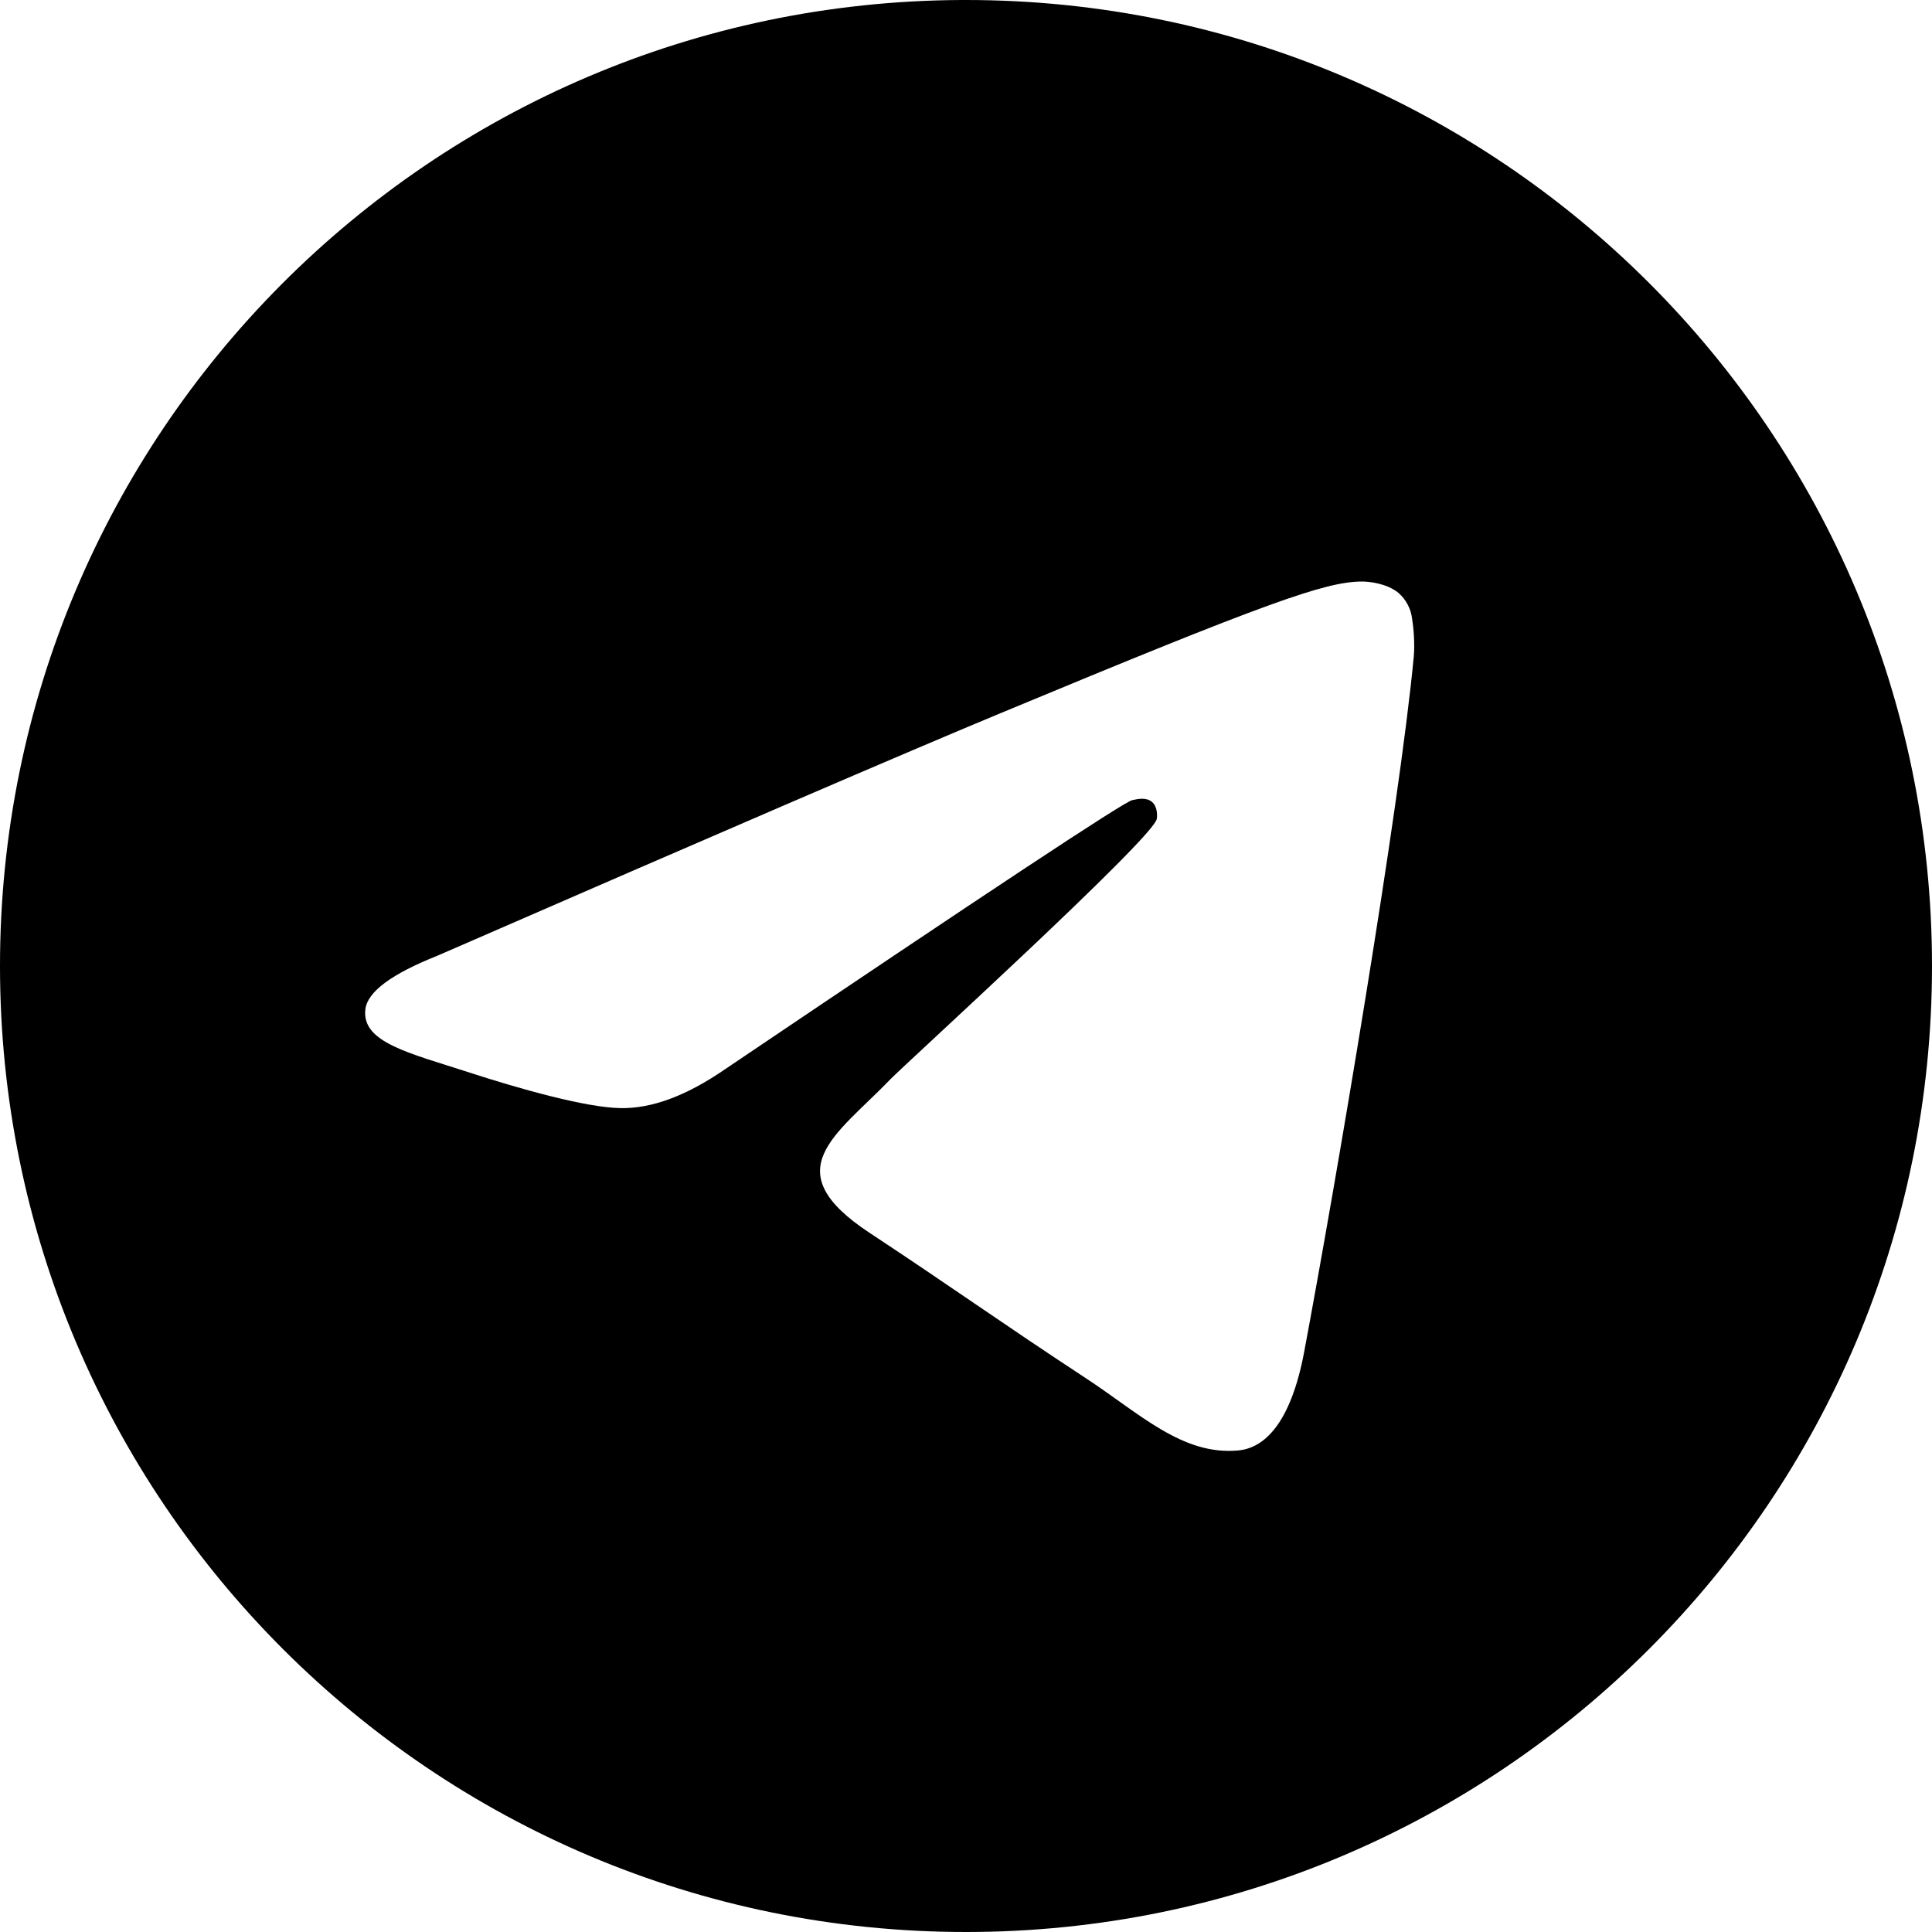
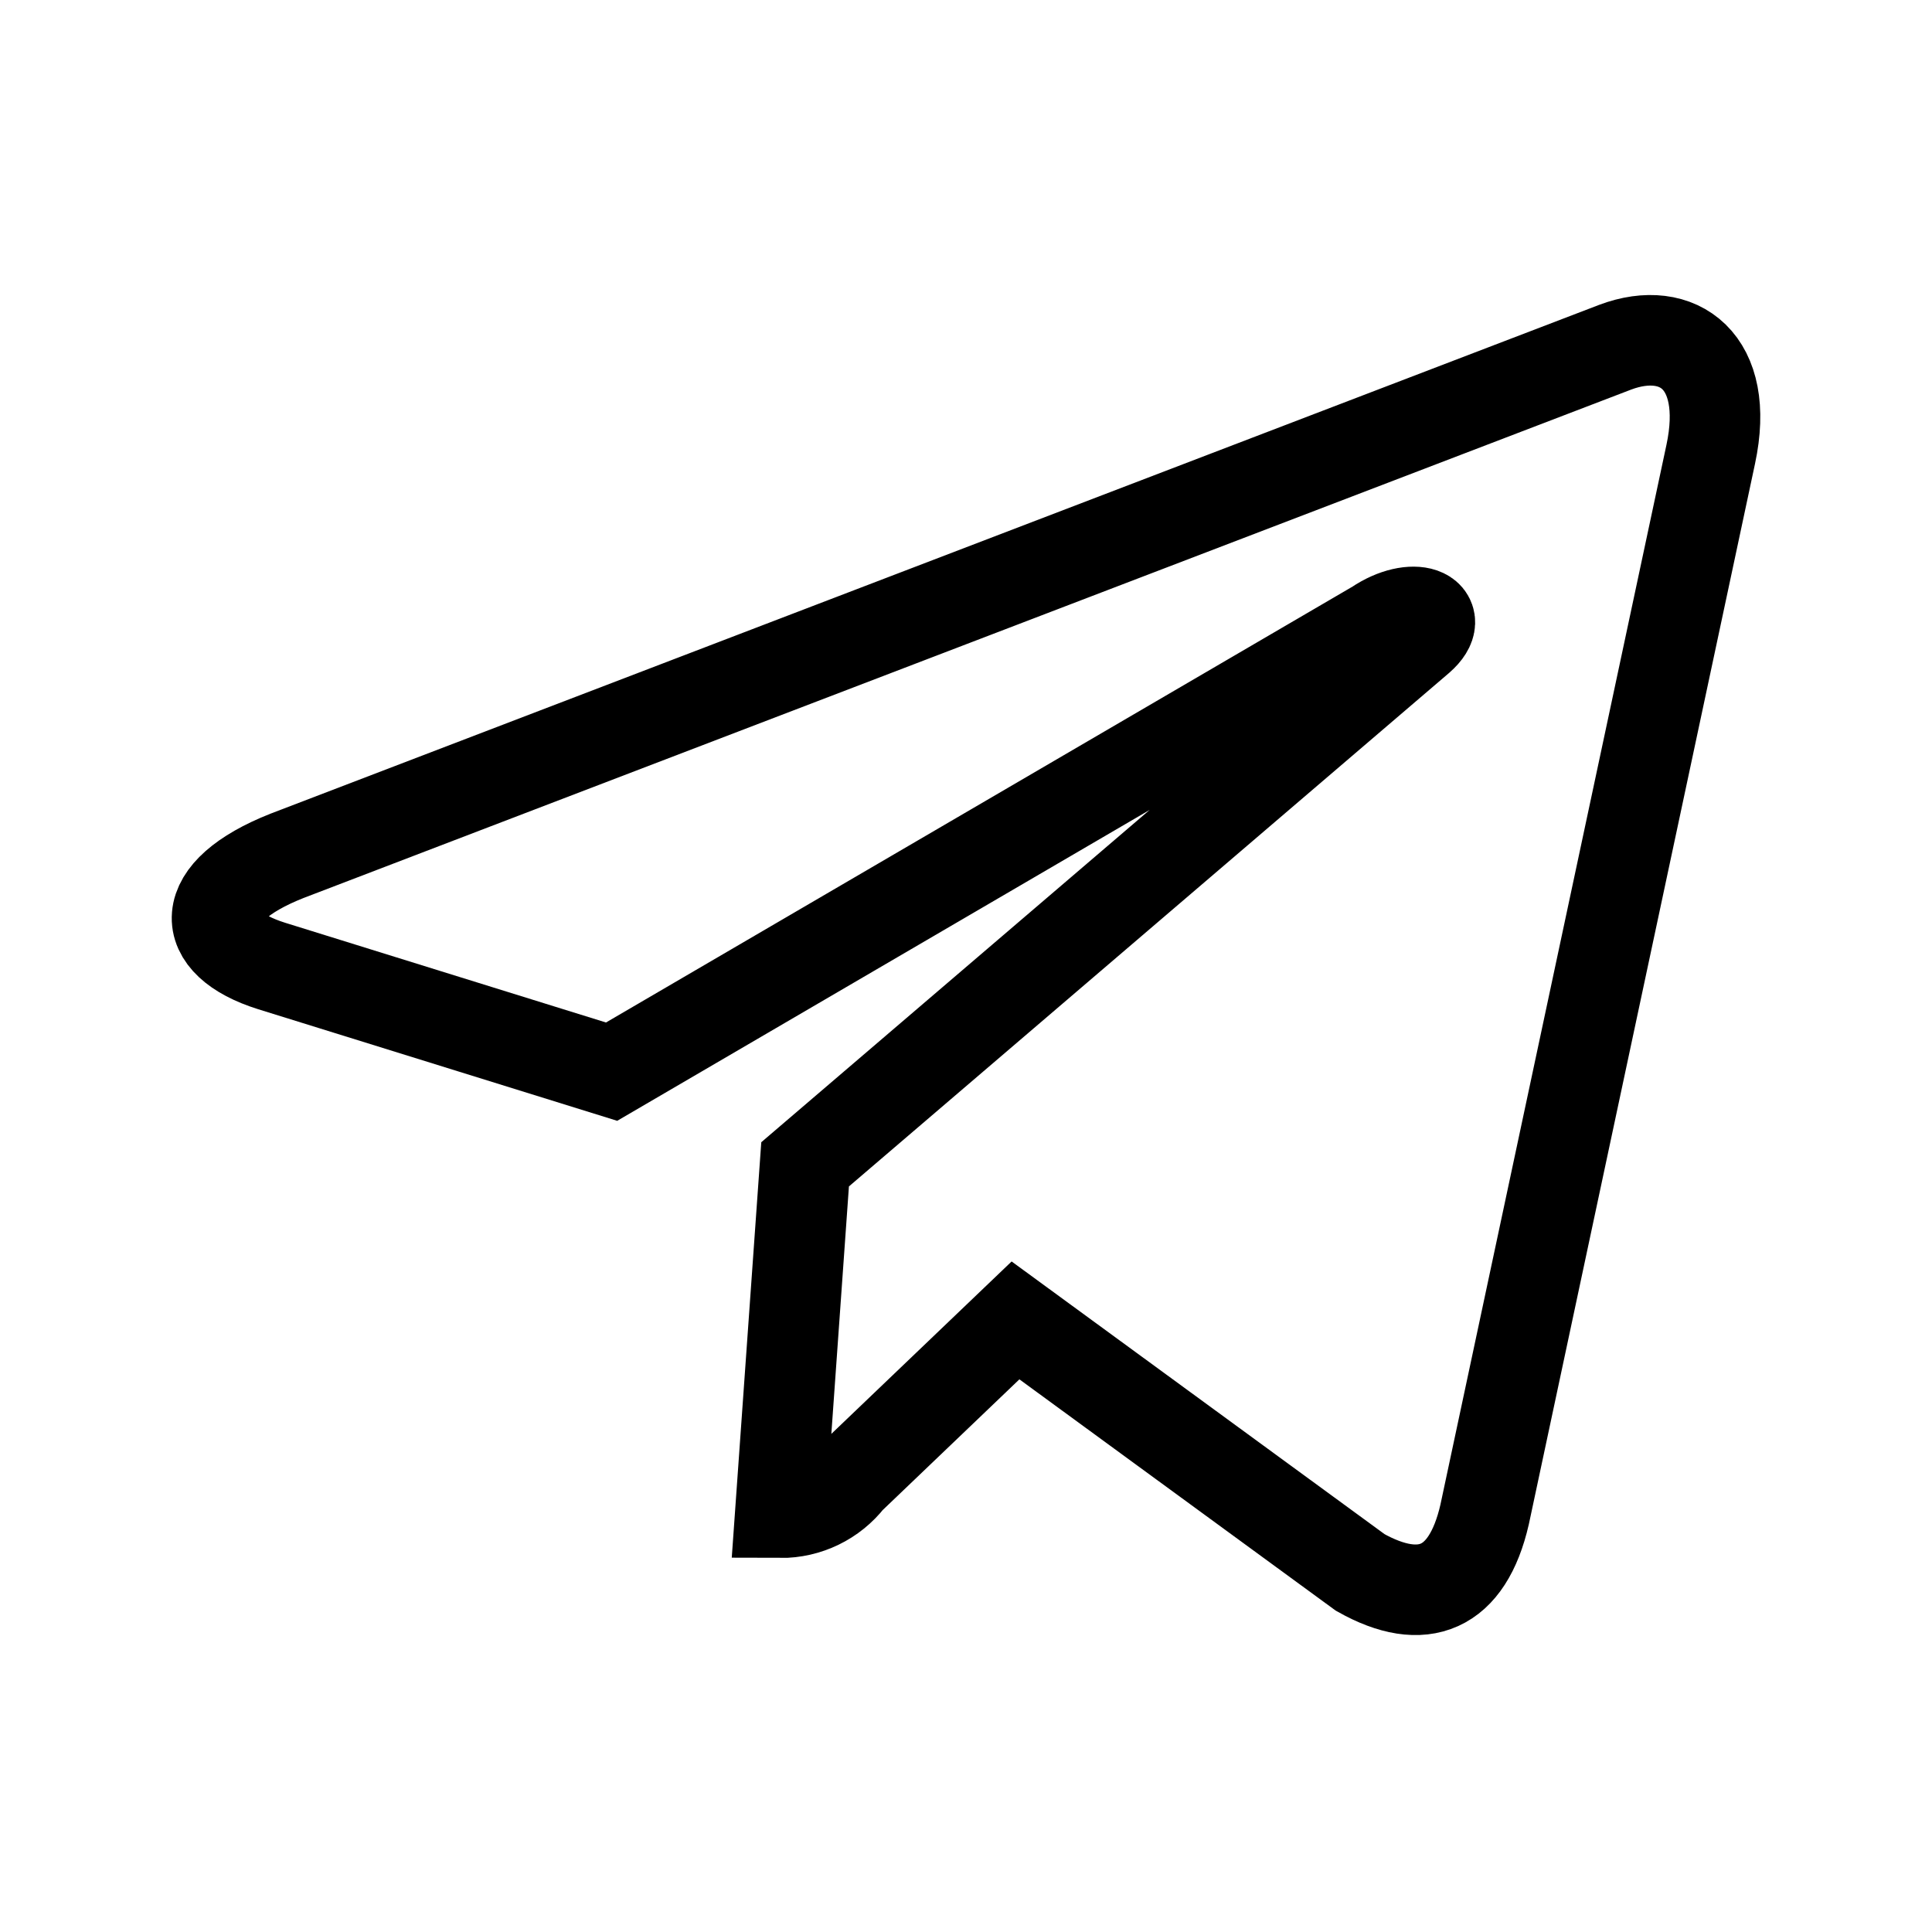
- <svg xmlns="http://www.w3.org/2000/svg" role="img" viewBox="0 0 24 24">
-   <path d="M11.944 0A12 12 0 0 0 0 12a12 12 0 0 0 12 12 12 12 0 0 0 12-12A12 12 0 0 0 12 0a12 12 0 0 0-.056 0zm4.962 7.224c.1-.002.321.023.465.14a.506.506 0 0 1 .171.325c.016.093.036.306.02.472-.18 1.898-.962 6.502-1.36 8.627-.168.9-.499 1.201-.82 1.23-.696.065-1.225-.46-1.9-.902-1.056-.693-1.653-1.124-2.678-1.8-1.185-.78-.417-1.21.258-1.91.177-.184 3.247-2.977 3.307-3.23.007-.032.014-.15-.056-.212s-.174-.041-.249-.024c-.106.024-1.793 1.14-5.061 3.345-.48.33-.913.49-1.302.48-.428-.008-1.252-.241-1.865-.44-.752-.245-1.349-.374-1.297-.789.027-.216.325-.437.893-.663 3.498-1.524 5.83-2.529 6.998-3.014 3.332-1.386 4.025-1.627 4.476-1.635z" />
+ <svg xmlns="http://www.w3.org/2000/svg" width="800px" height="800px" viewBox="0 0 64 64" stroke-width="3" stroke="#000000" fill="none">
+   <path d="M26.67,38.57l-.82,11.54A2.88,2.88,0,0,0,28.14,49l5.5-5.26,11.42,8.35c2.08,1.17,3.55.56,4.12-1.92l7.49-35.12h0c.66-3.09-1.08-4.33-3.16-3.55l-44,16.85C6.47,29.55,6.54,31.23,9,32l11.26,3.5L45.59,20.71c1.23-.83,2.36-.37,1.44.44Z" stroke-linecap="round" />
</svg>
